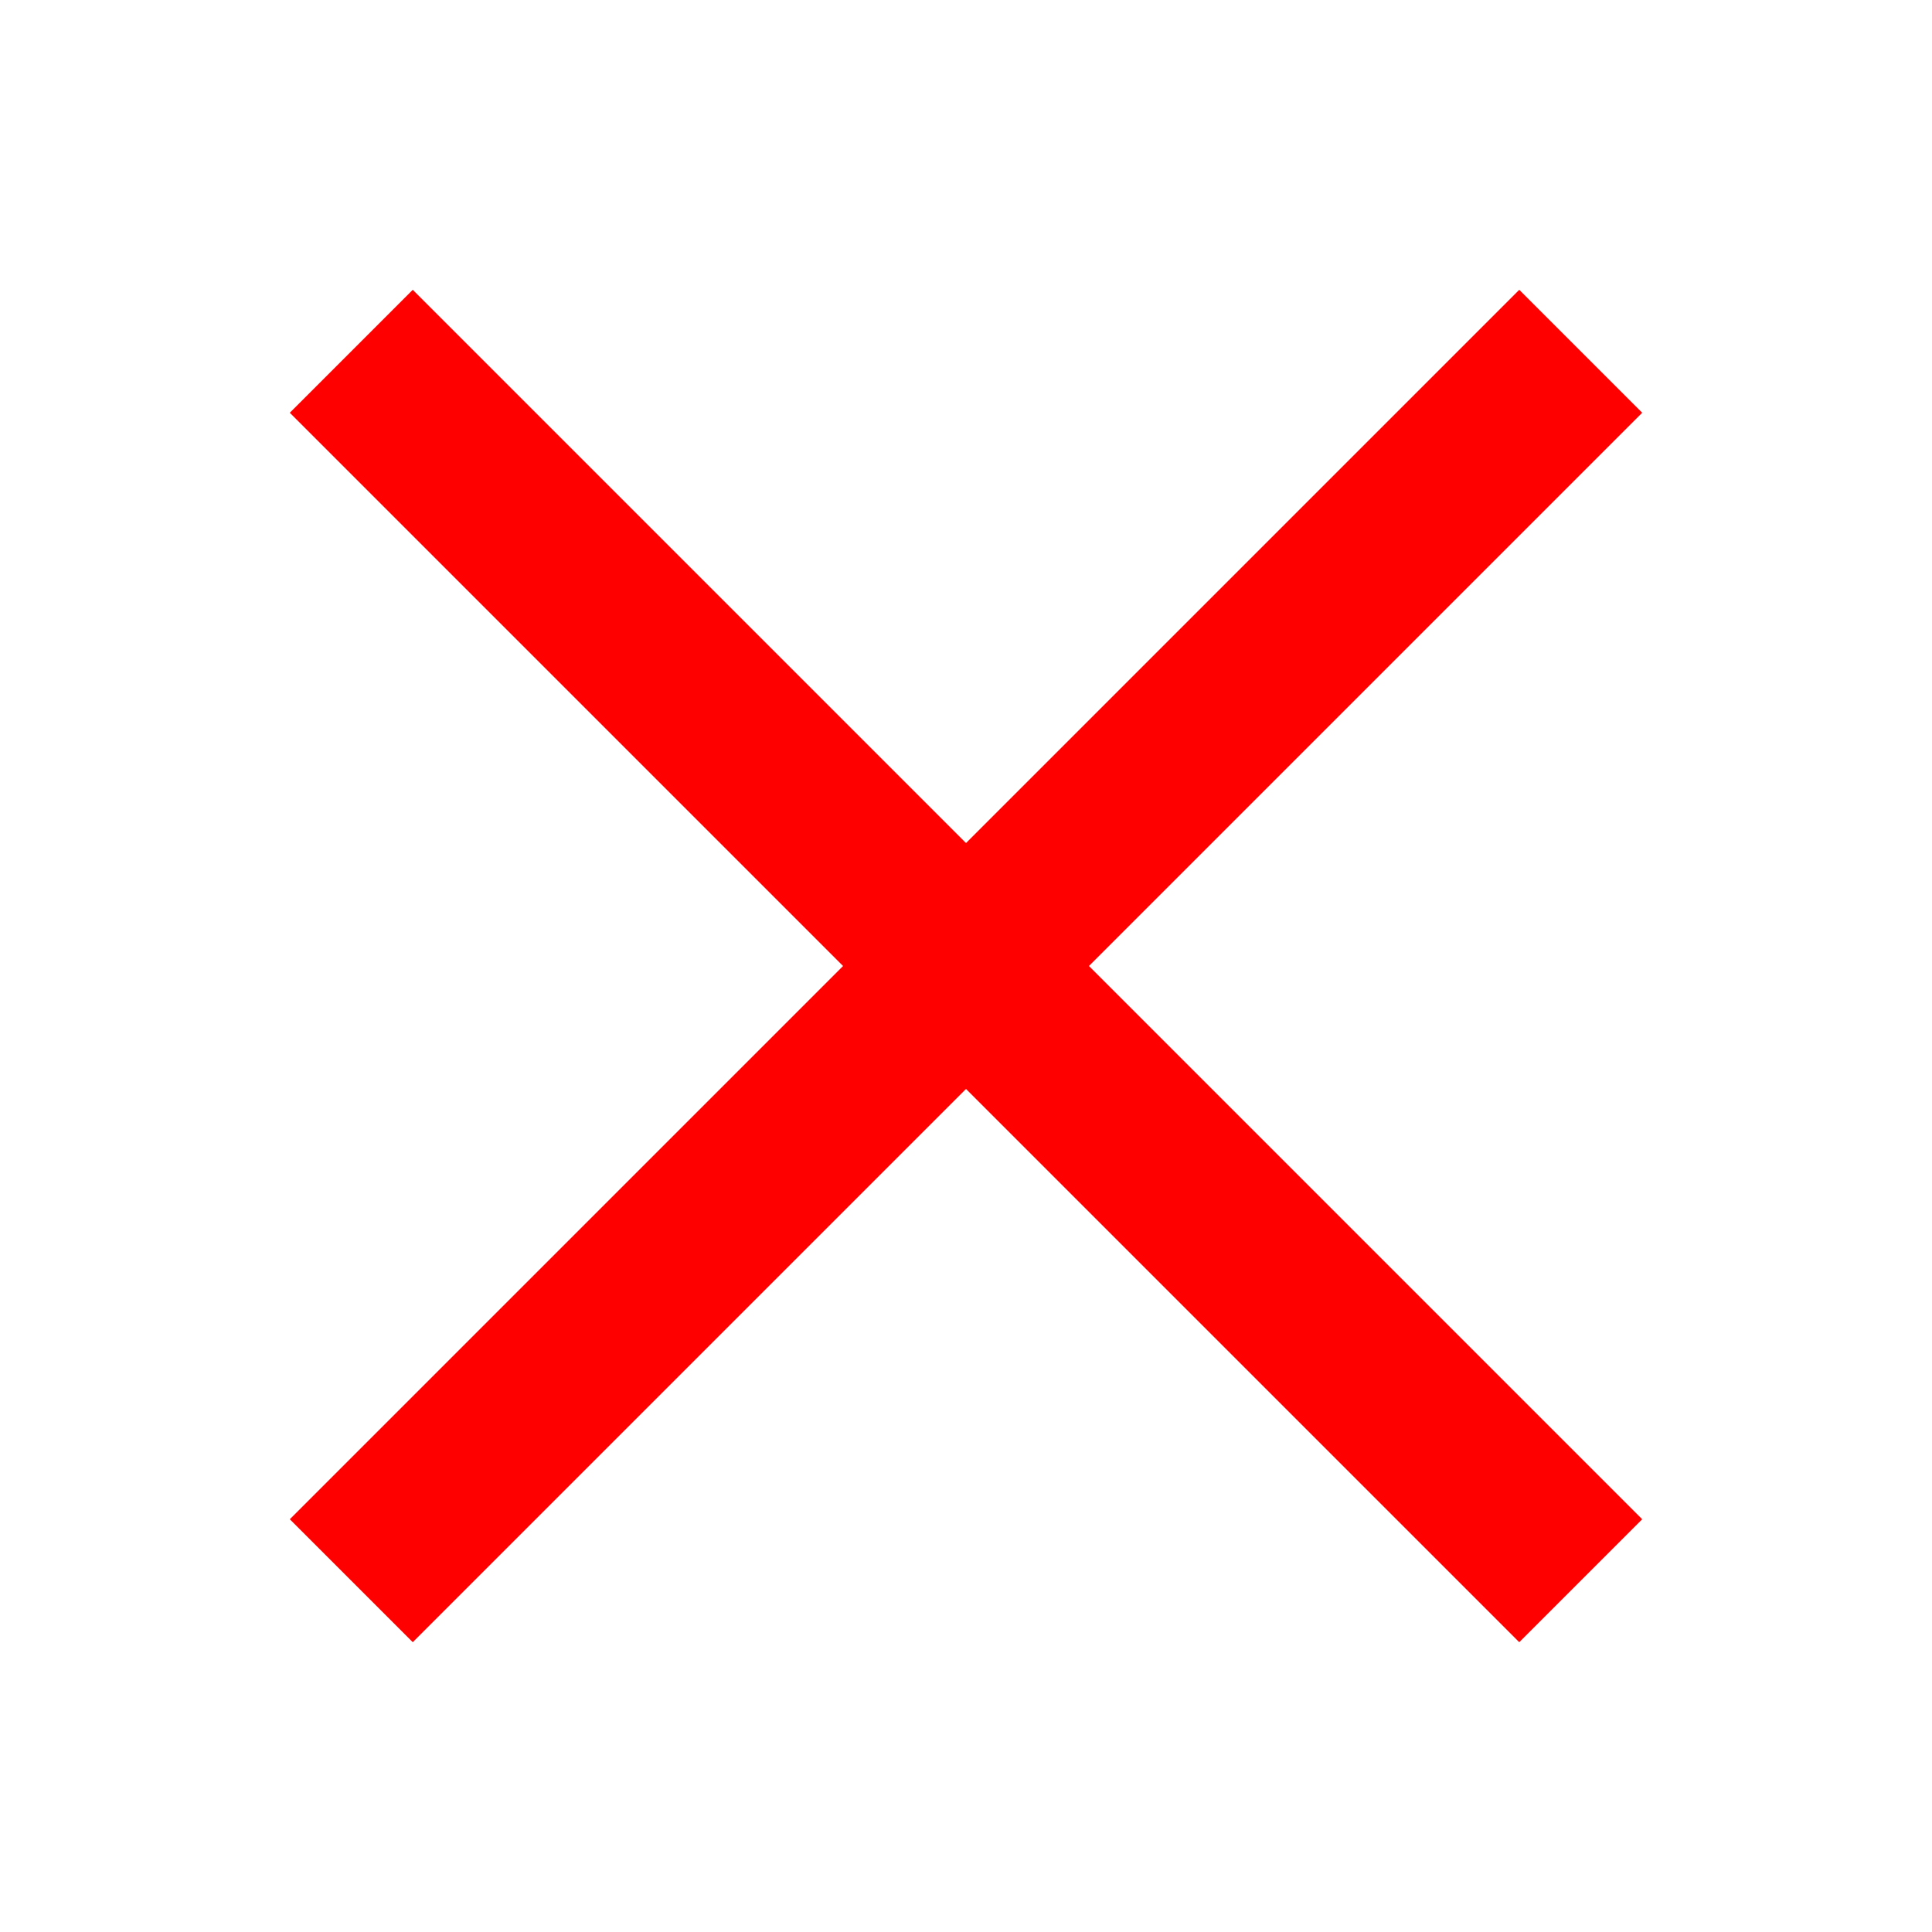
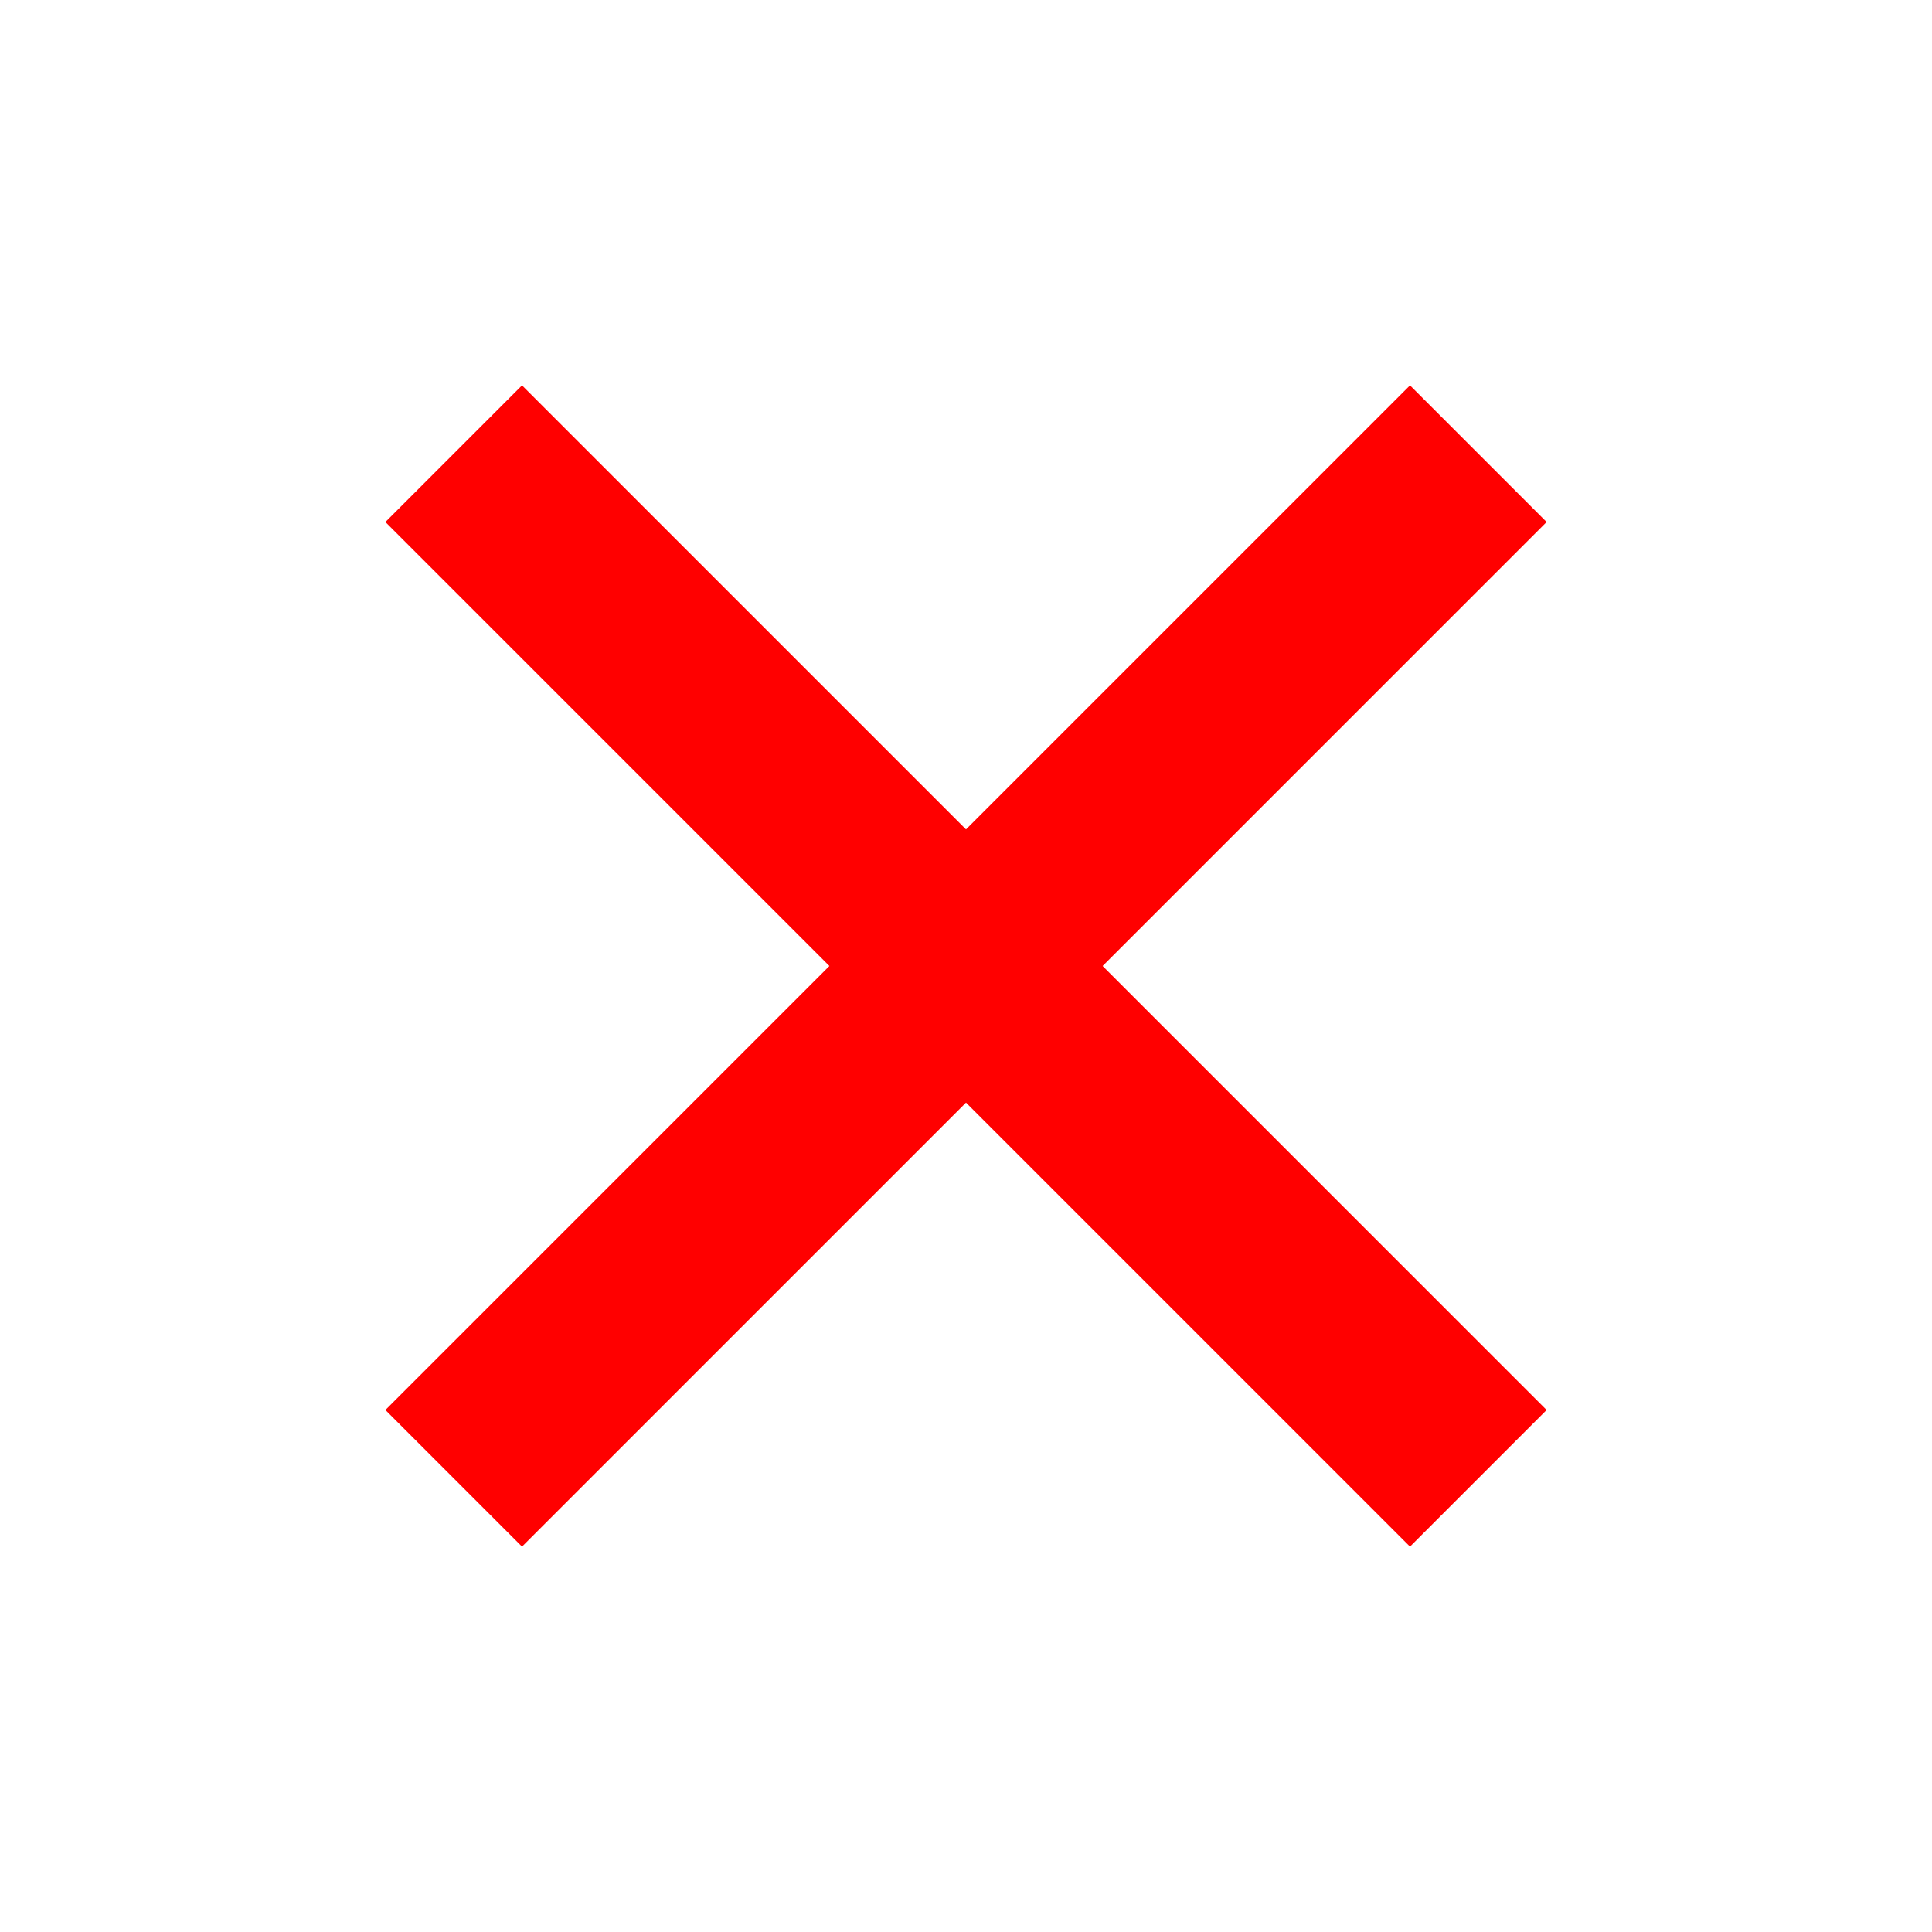
- <svg xmlns="http://www.w3.org/2000/svg" width="100" height="100" viewBox="0 0 100 100" id="svg2" version="1.1">
-   <defs id="defs4" />
-   <g id="layer1" transform="translate(0,-952.3622)">
-     <rect style="opacity:1;fill:#ff0000;fill-opacity:1;stroke:none;stroke-width:1;stroke-linecap:round;stroke-linejoin:bevel;stroke-miterlimit:4;stroke-dasharray:none;stroke-opacity:1" id="rect4138-1-4" width="89.995" height="9" x="-718.419" y="739.633" transform="matrix(0.7071068,-0.7071068,0.7071068,0.7071068,0,0)" />
-     <rect style="opacity:1;fill:#ff0000;fill-opacity:1;stroke:none;stroke-width:1;stroke-linecap:round;stroke-linejoin:bevel;stroke-miterlimit:4;stroke-dasharray:none;stroke-opacity:1" id="rect4138-1-4-9" width="89.995" height="9" x="699.135" y="-677.922" transform="matrix(0.7071068,0.7071068,0.7071068,-0.7071068,0,0)" />
-   </g>
+ <svg xmlns="http://www.w3.org/2000/svg" width="40" height="40" viewBox="0 0 40 40">
+   <rect x="5" y="18" width="30" height="4" style="fill: red" transform="rotate(45 20 20)" />
+   <rect x="5" y="18" width="30" height="4" style="fill: red" transform="rotate(135 20 20)" />
</svg>
